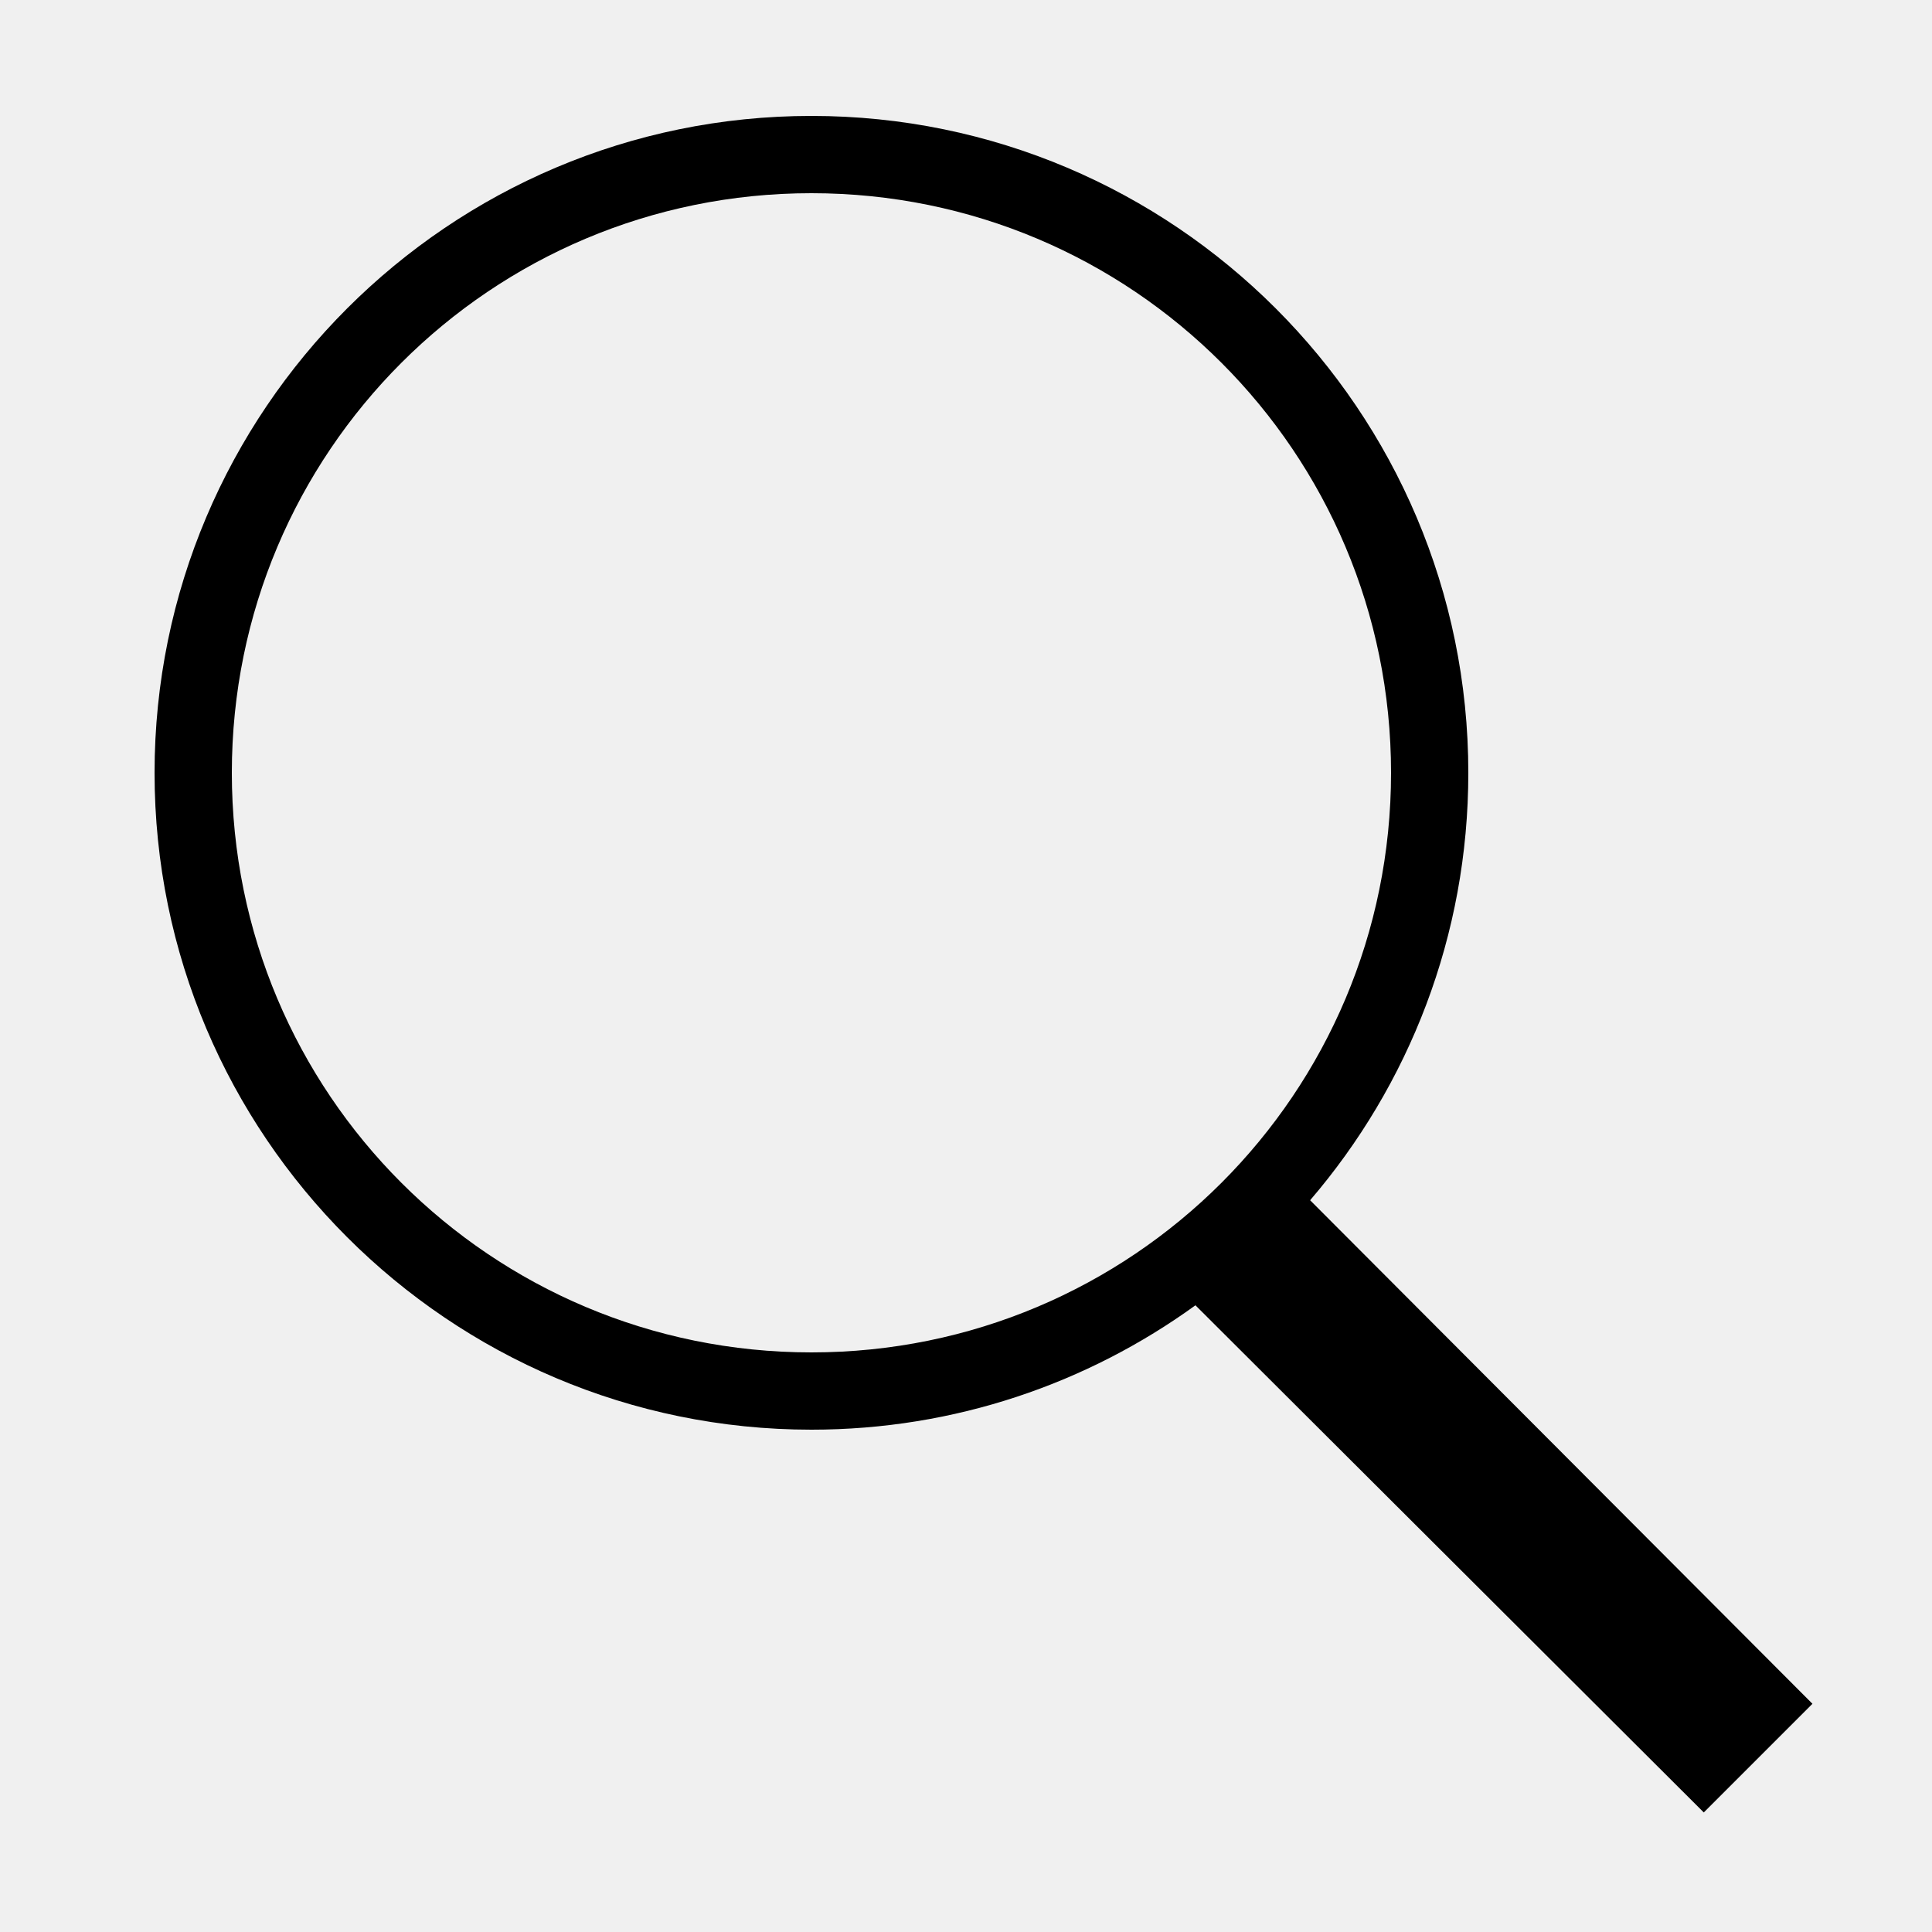
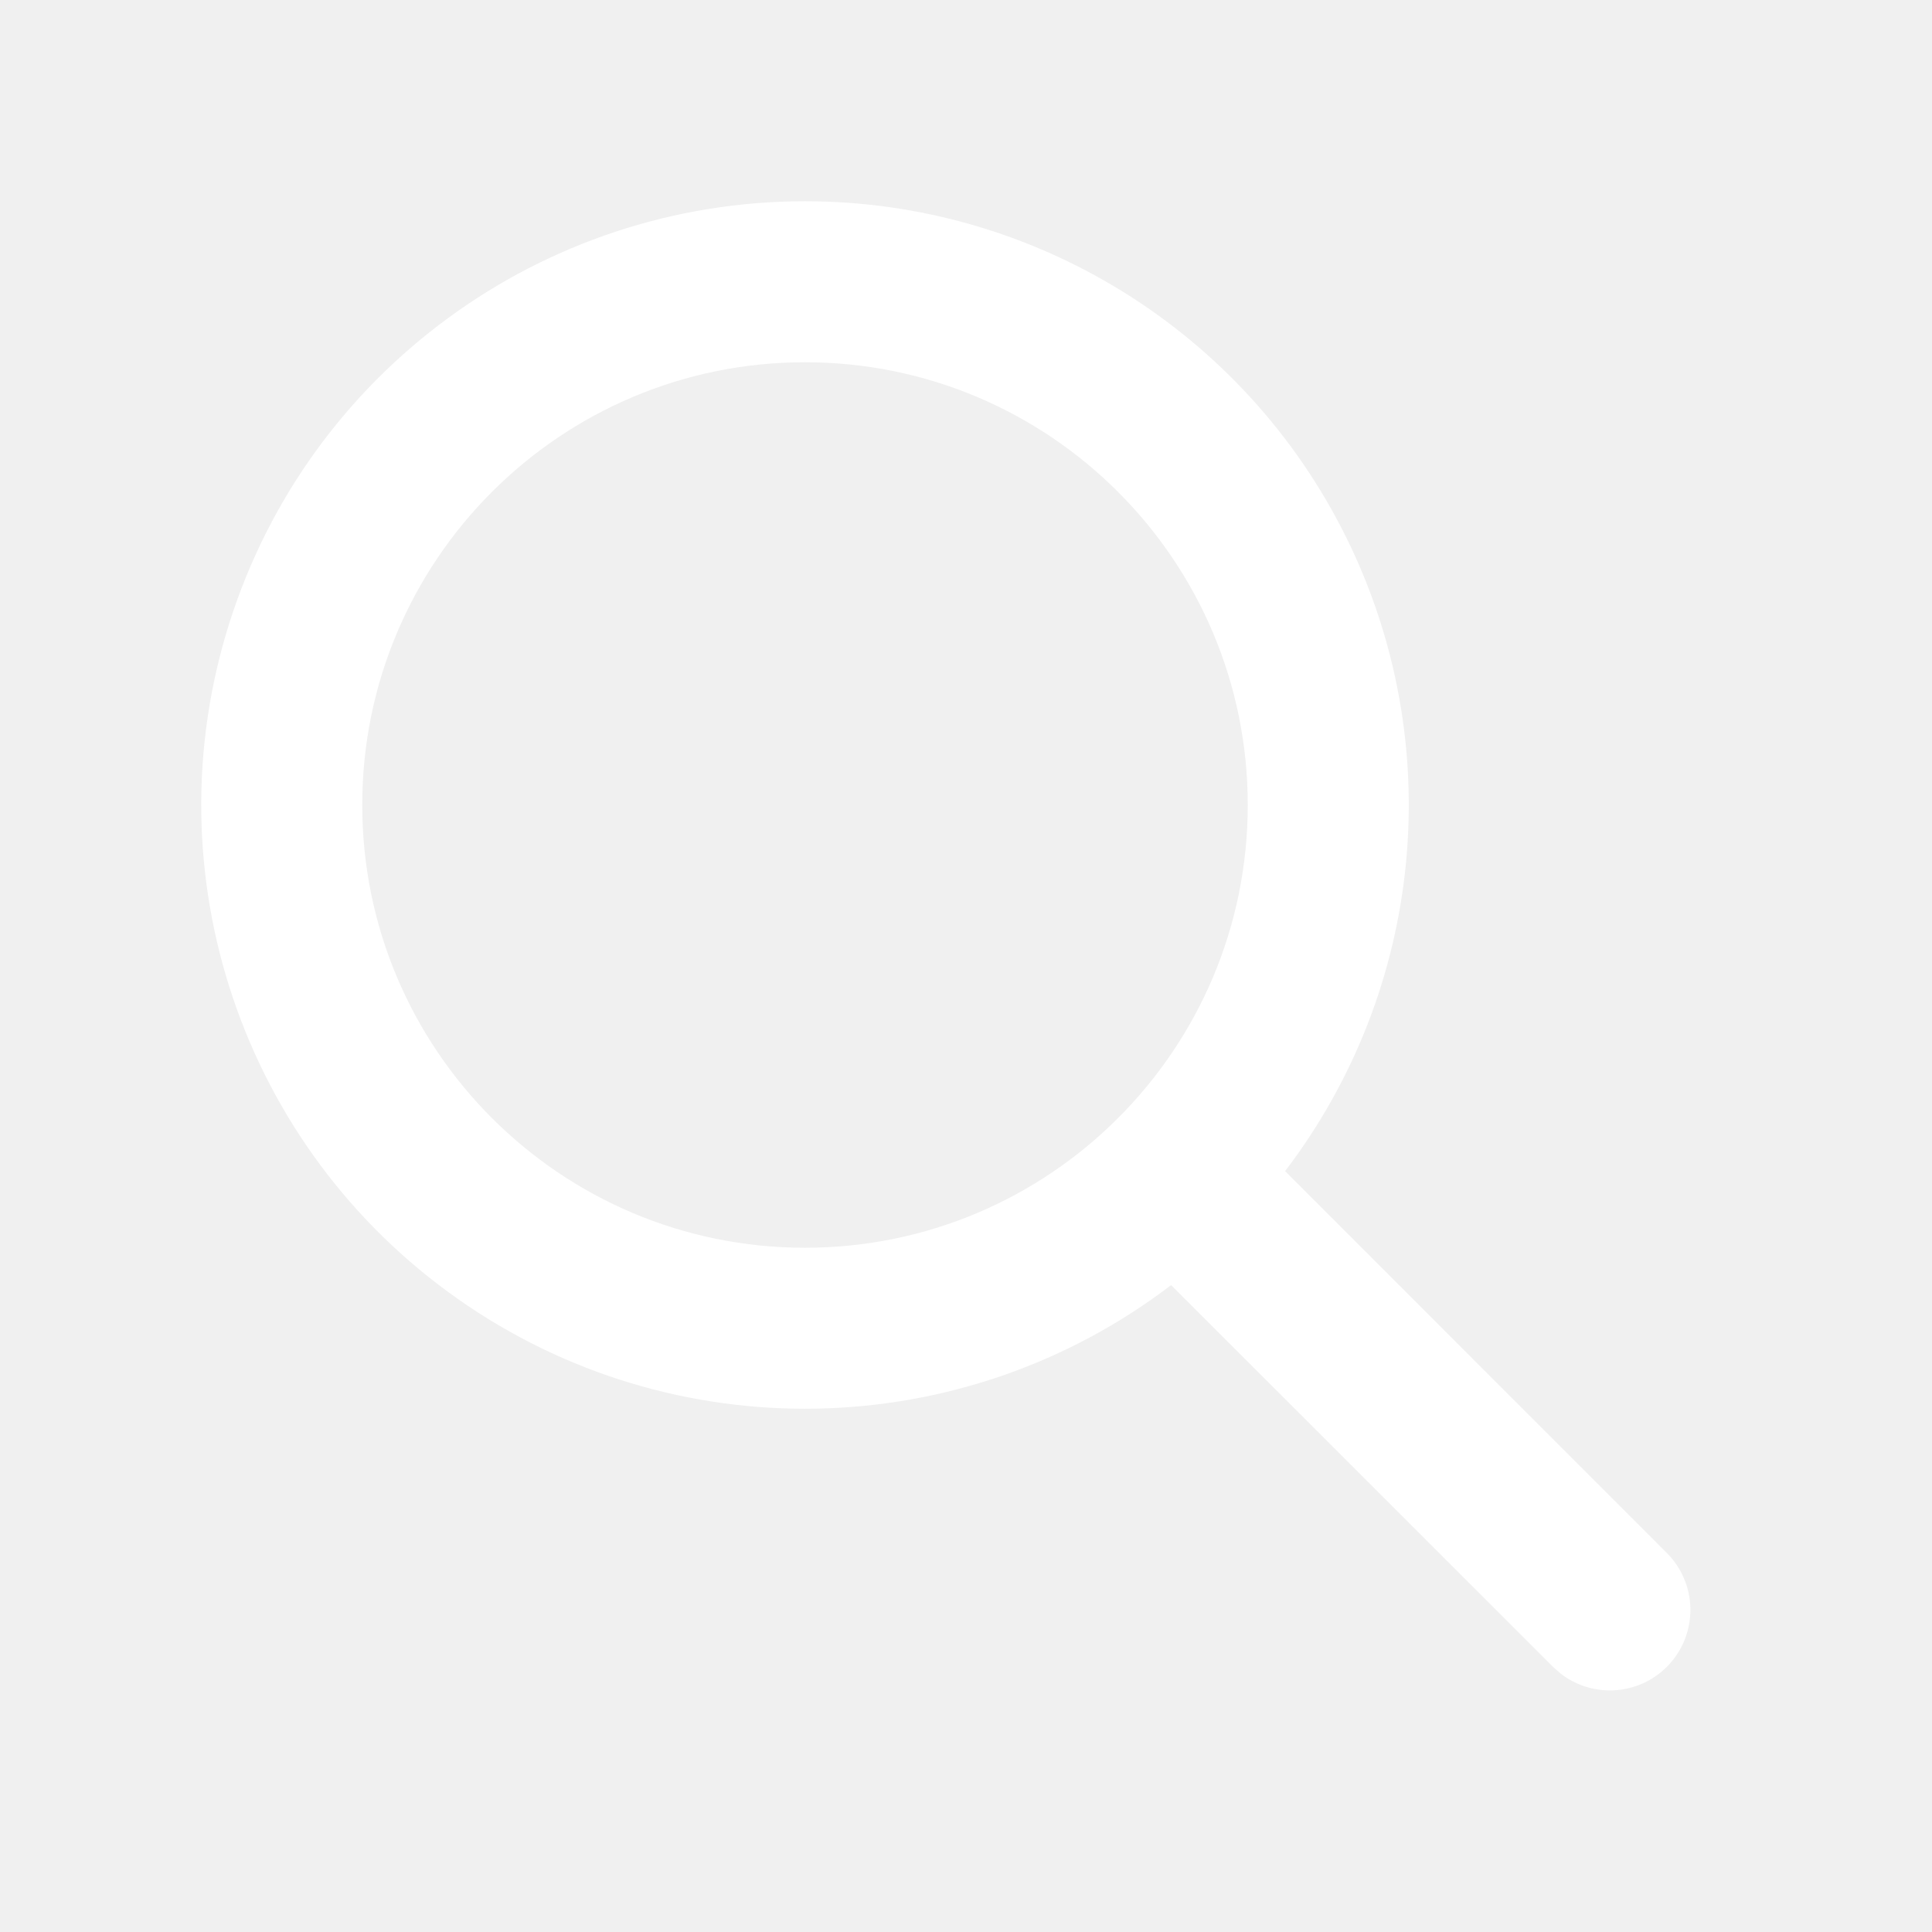
- <svg xmlns="http://www.w3.org/2000/svg" viewBox="0 0 50 50" width="250px" height="250px">
-   <path d="M 21 3 C 11.621 3 4 10.621 4 20 C 4 29.379 11.621 37 21 37 C 24.711 37 28.141 35.805 30.938 33.781 L 44.094 46.906 L 46.906 44.094 L 33.906 31.062 C 36.461 28.086 38 24.223 38 20 C 38 10.621 30.379 3 21 3 Z M 21 5 C 29.297 5 36 11.703 36 20 C 36 28.297 29.297 35 21 35 C 12.703 35 6 28.297 6 20 C 6 11.703 12.703 5 21 5 Z" />
+ <svg xmlns="http://www.w3.org/2000/svg" width="24" height="24" fill="none" viewBox="0 0 24 24">
+   <path d="M10 2.5a7.5 7.5 0 0 1 5.964 12.048l4.743 4.745a1 1 0 0 1-1.32 1.497l-.094-.083-4.745-4.743A7.5 7.5 0 1 1 10 2.5Zm0 2a5.5 5.5 0 1 0 0 11 5.5 5.5 0 0 0 0-11Z" fill="#ffffff" />
</svg>
